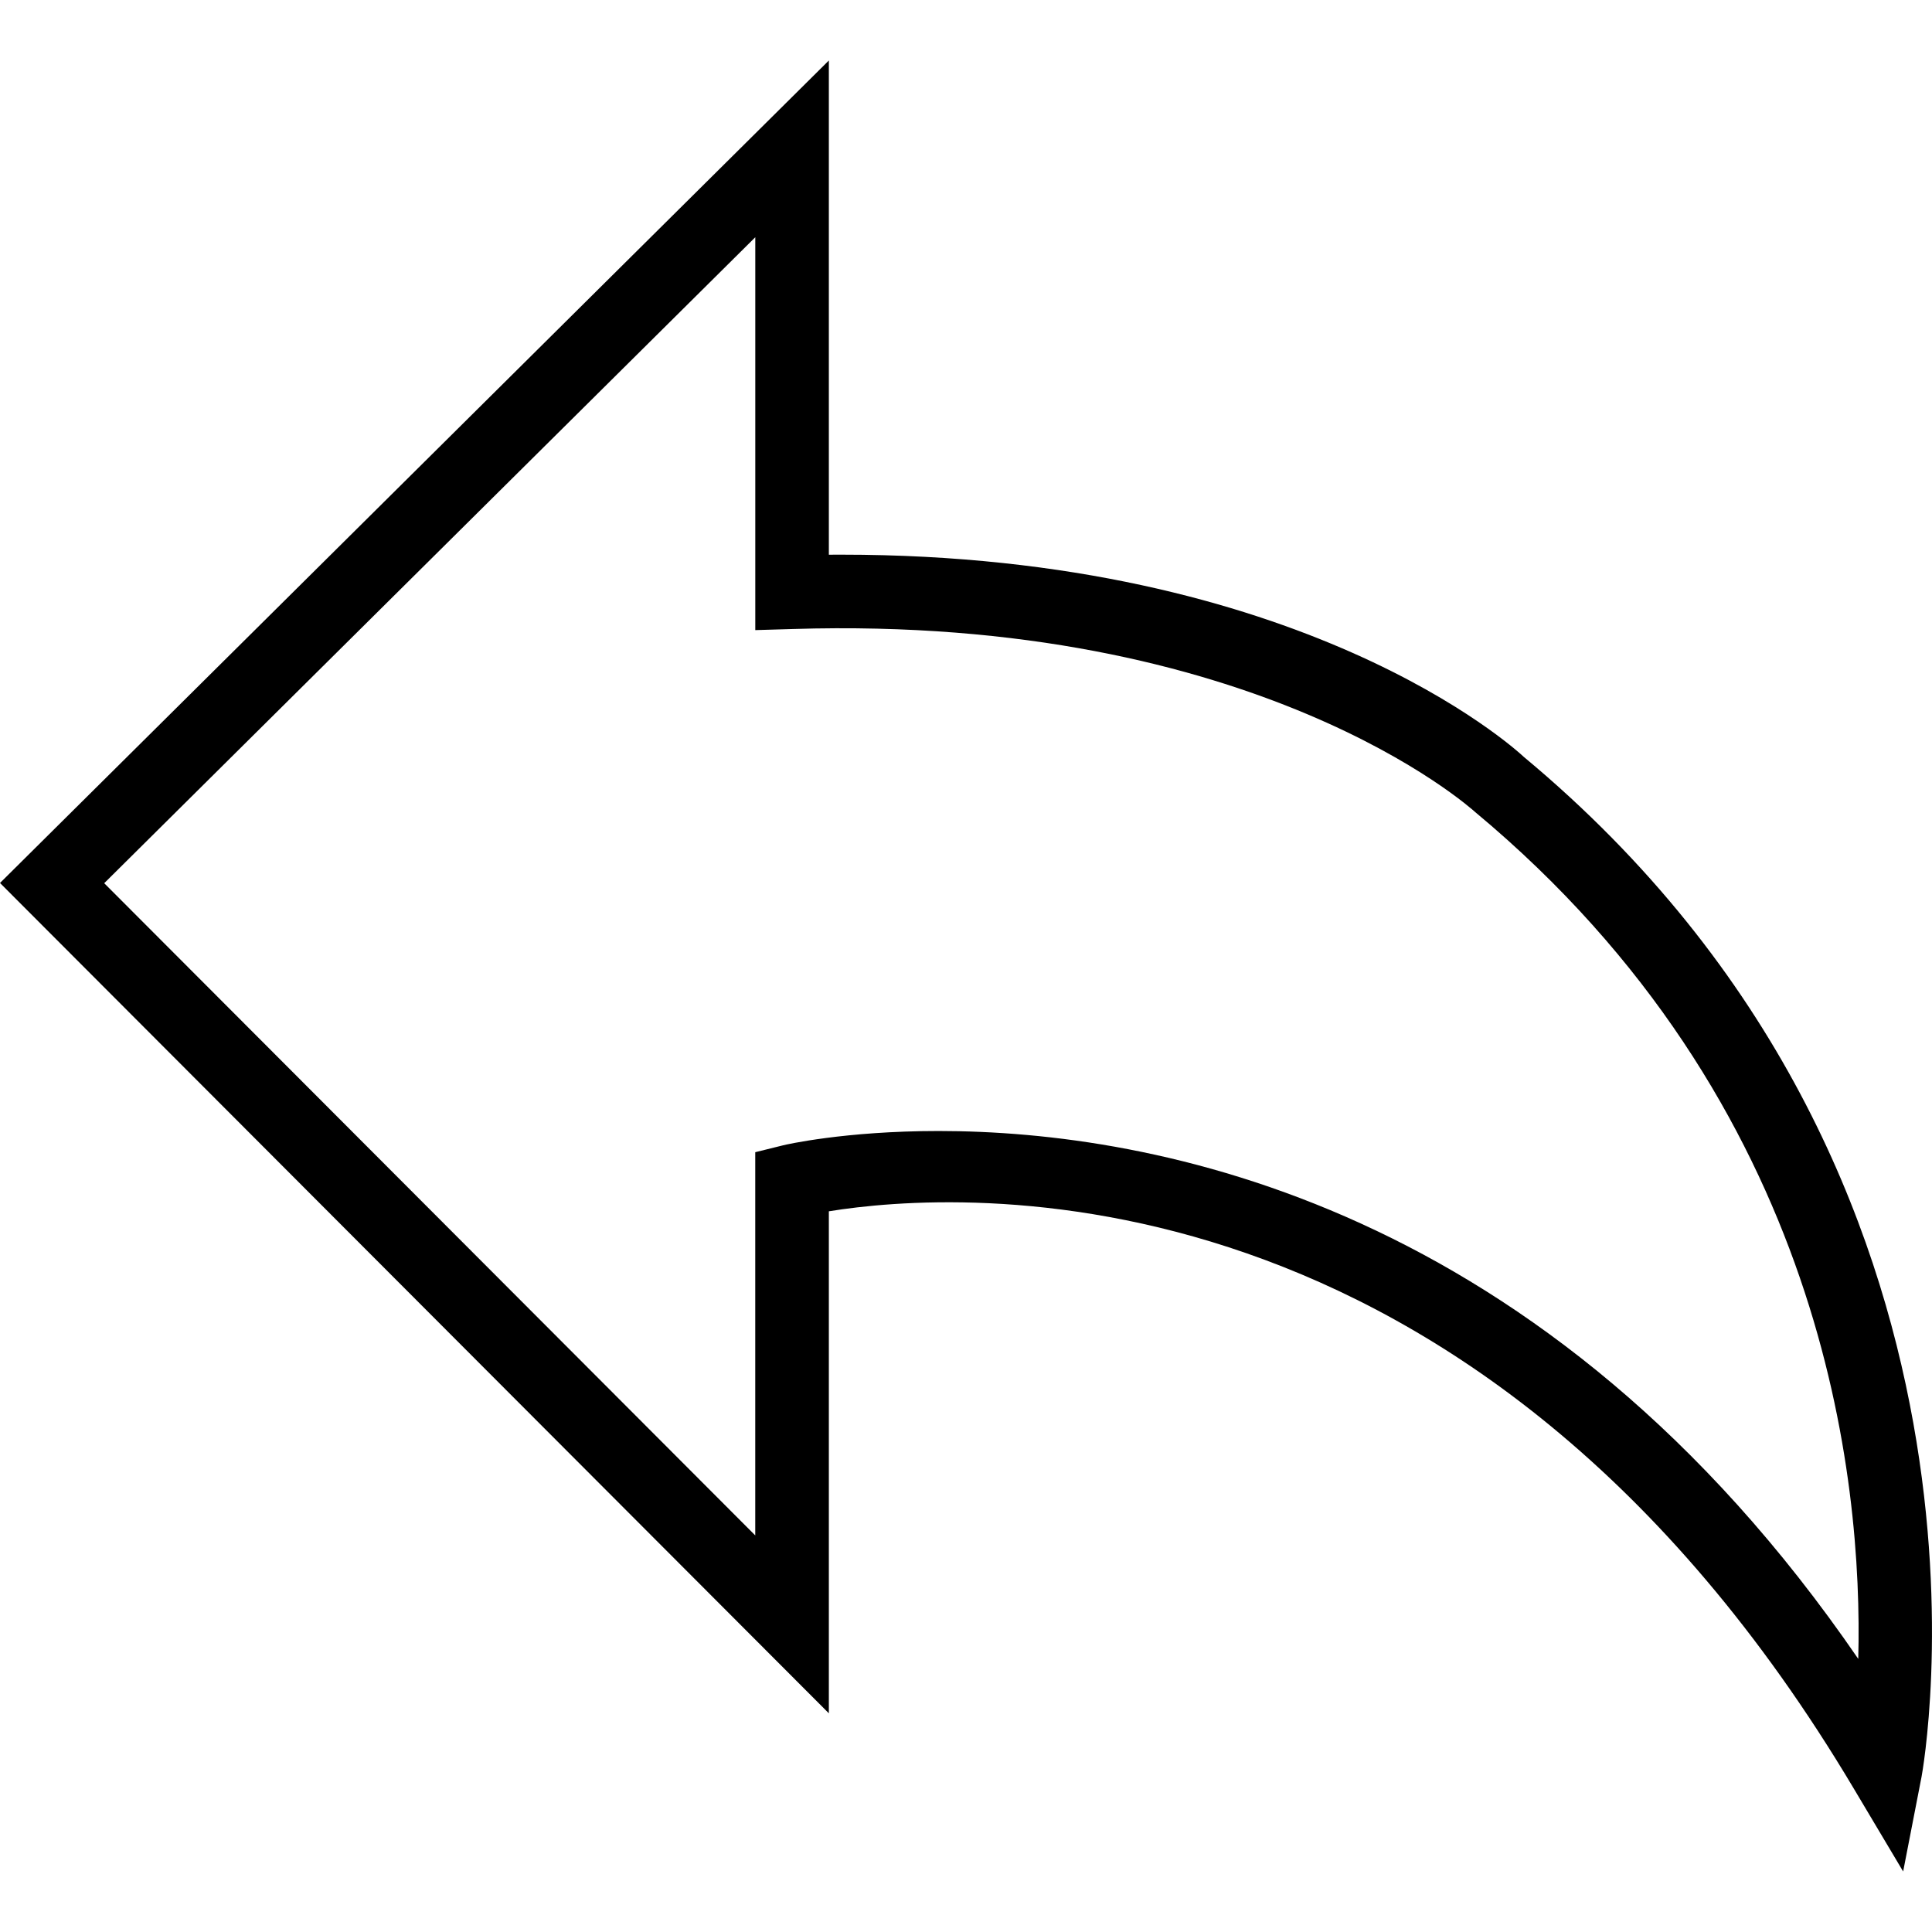
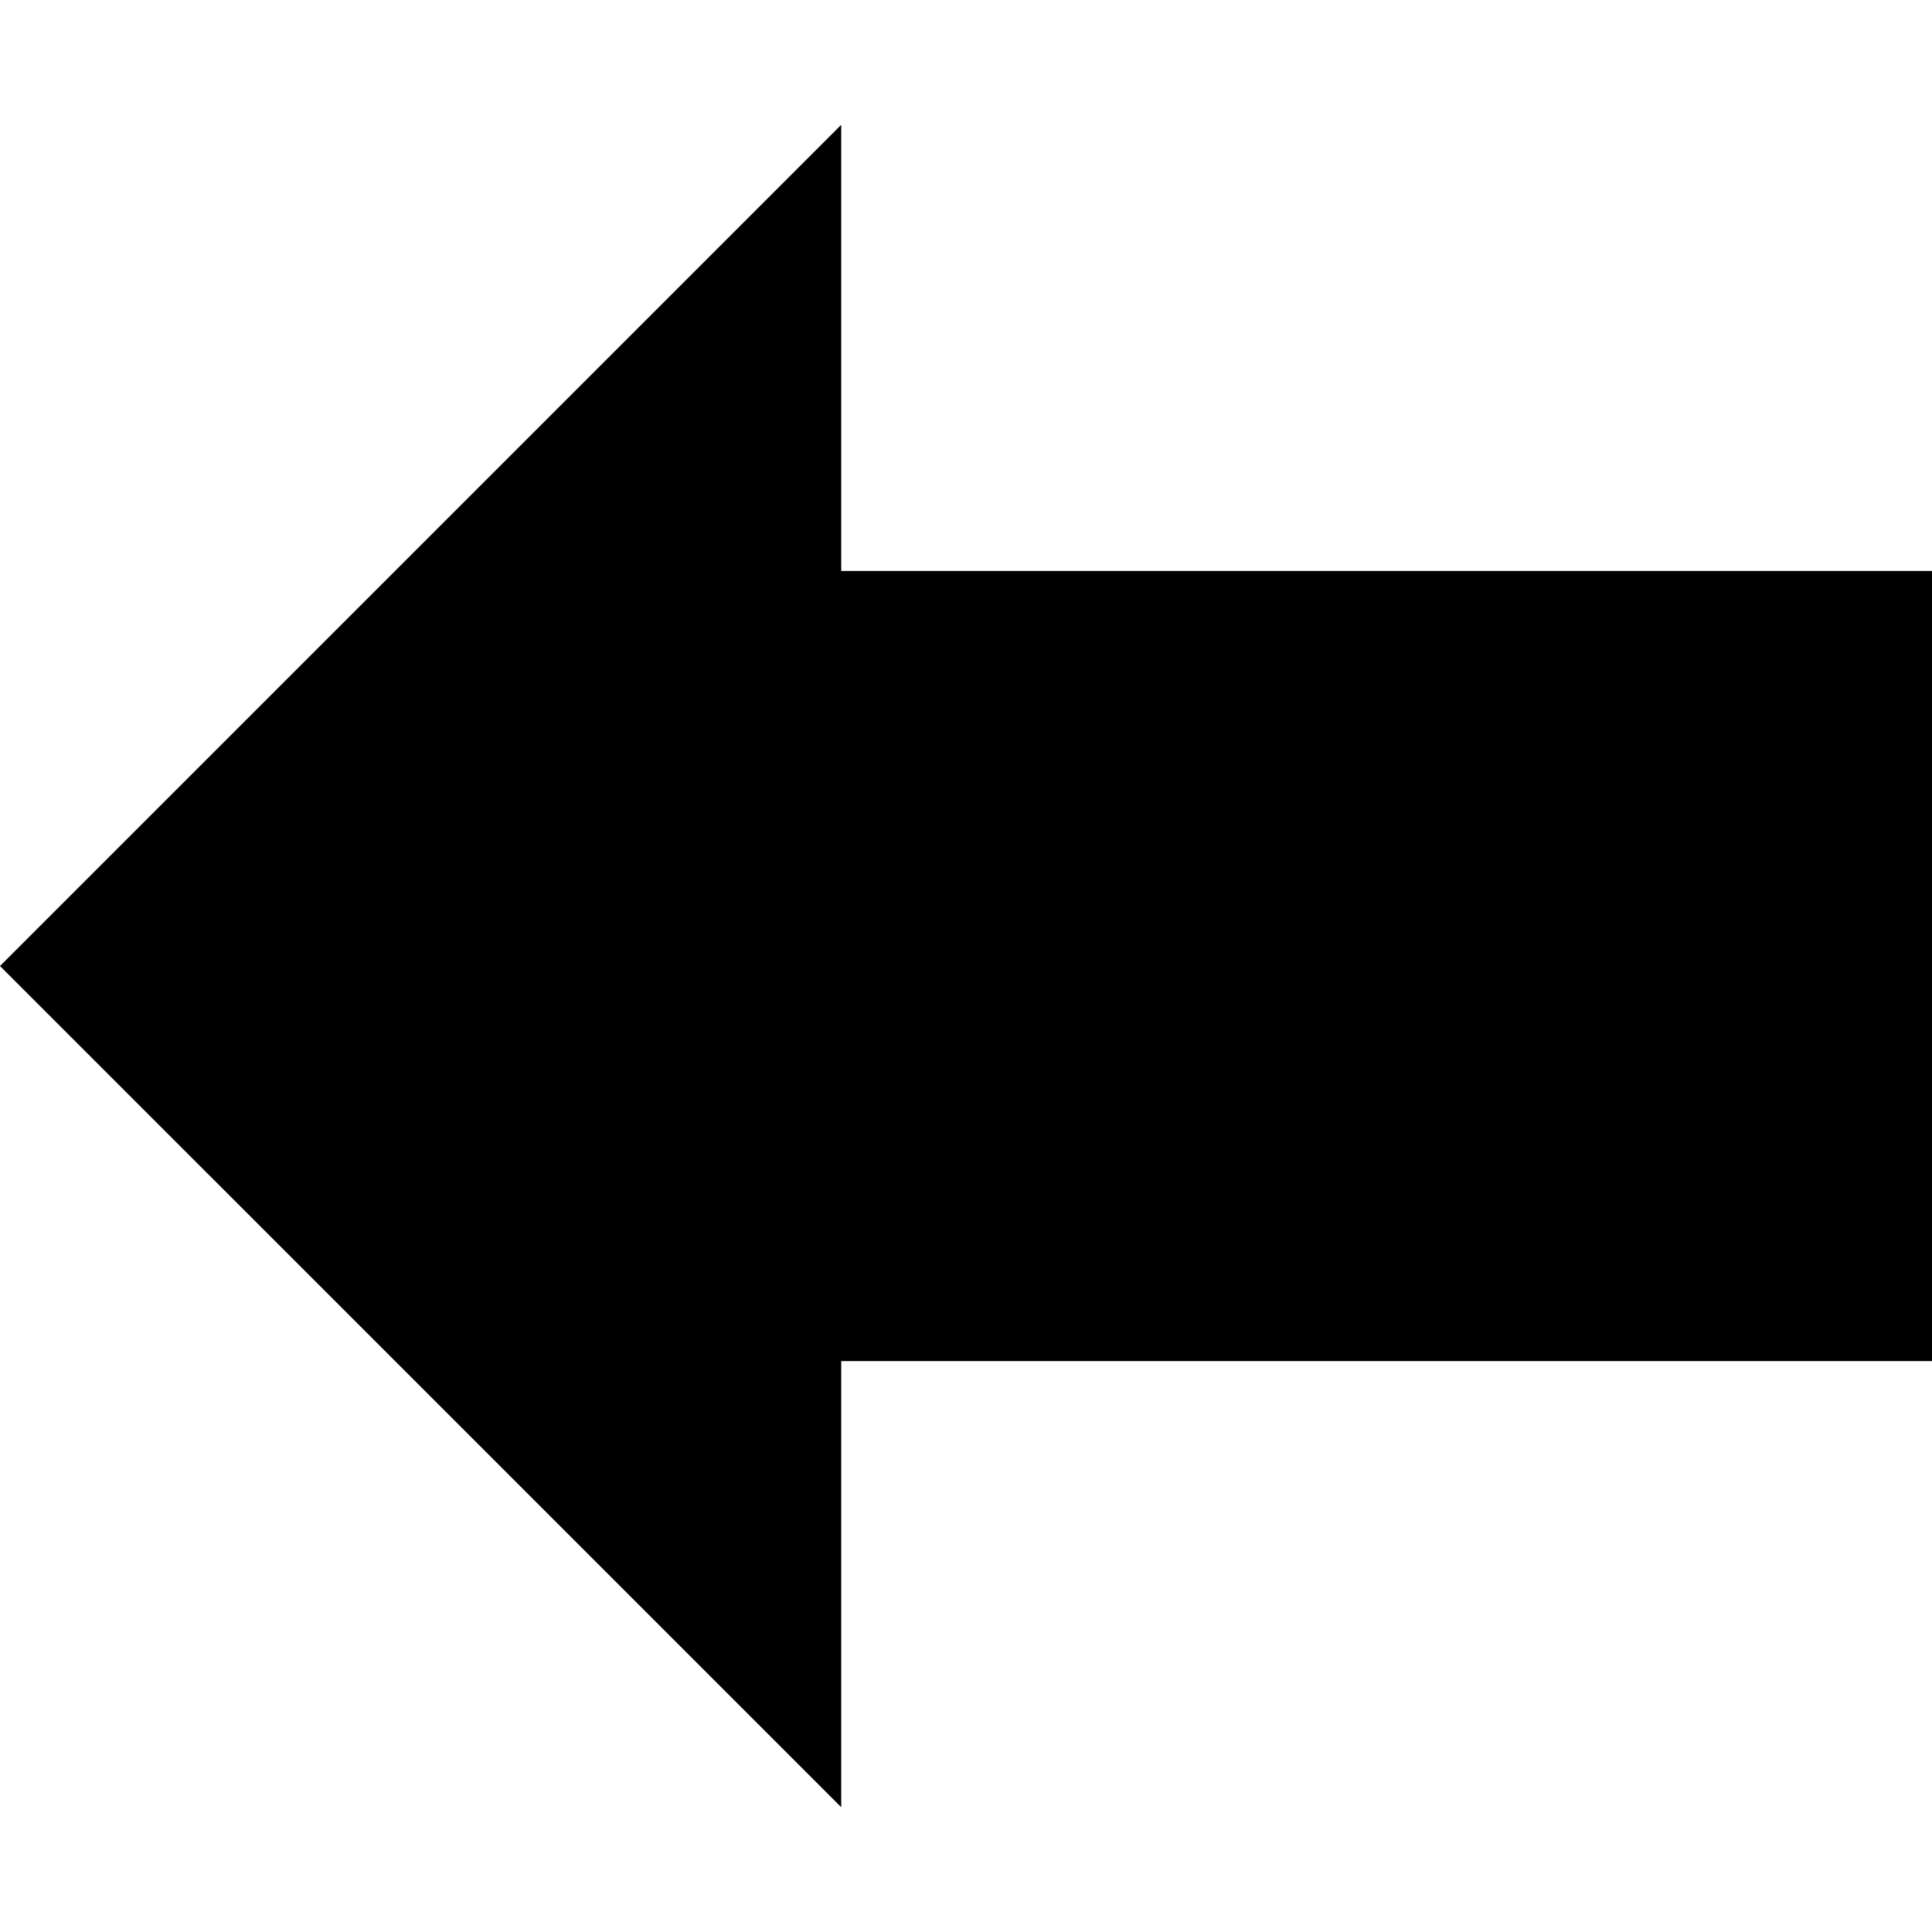
- <svg xmlns="http://www.w3.org/2000/svg" version="1.1" id="Capa_1" x="0px" y="0px" viewBox="0 0 52.502 52.502" style="enable-background:new 0 0 52.502 52.502;" xml:space="preserve">
-   <path d="M51.718,50.857l-1.341-2.252C40.075,31.295,25.975,32.357,22.524,32.917v13.642L0,23.995L22.524,1.644v13.43  c0.115,0,0.229-0.001,0.344-0.001c12.517,0,18.294,5.264,18.542,5.496c13.781,11.465,10.839,27.554,10.808,27.715L51.718,50.857z   M25.505,30.735c5.799,0,16.479,1.923,24.993,14.345c0.128-4.872-0.896-15.095-10.41-23.012c-0.099-0.088-5.935-5.364-18.533-4.975  l-1.03,0.03V6.447L2.832,24.001l17.692,17.724V31.311l0.76-0.188C21.338,31.109,22.947,30.735,25.505,30.735z" />
+ <svg xmlns="http://www.w3.org/2000/svg" version="1.1" id="Layer_1" x="0px" y="0px" viewBox="0 0 472.615 472.615" style="enable-background:new 0 0 472.615 472.615;" xml:space="preserve">
+   <g>
+     <g>
+       <polygon points="205.783,139.662 205.783,30.525 0,236.308 205.783,442.09 205.783,332.955 472.615,332.955 472.615,139.662   " />
+     </g>
+   </g>
  <g>
</g>
  <g>
</g>
  <g>
</g>
  <g>
</g>
  <g>
</g>
  <g>
</g>
  <g>
</g>
  <g>
</g>
  <g>
</g>
  <g>
</g>
  <g>
</g>
  <g>
</g>
  <g>
</g>
  <g>
</g>
  <g>
</g>
</svg>
